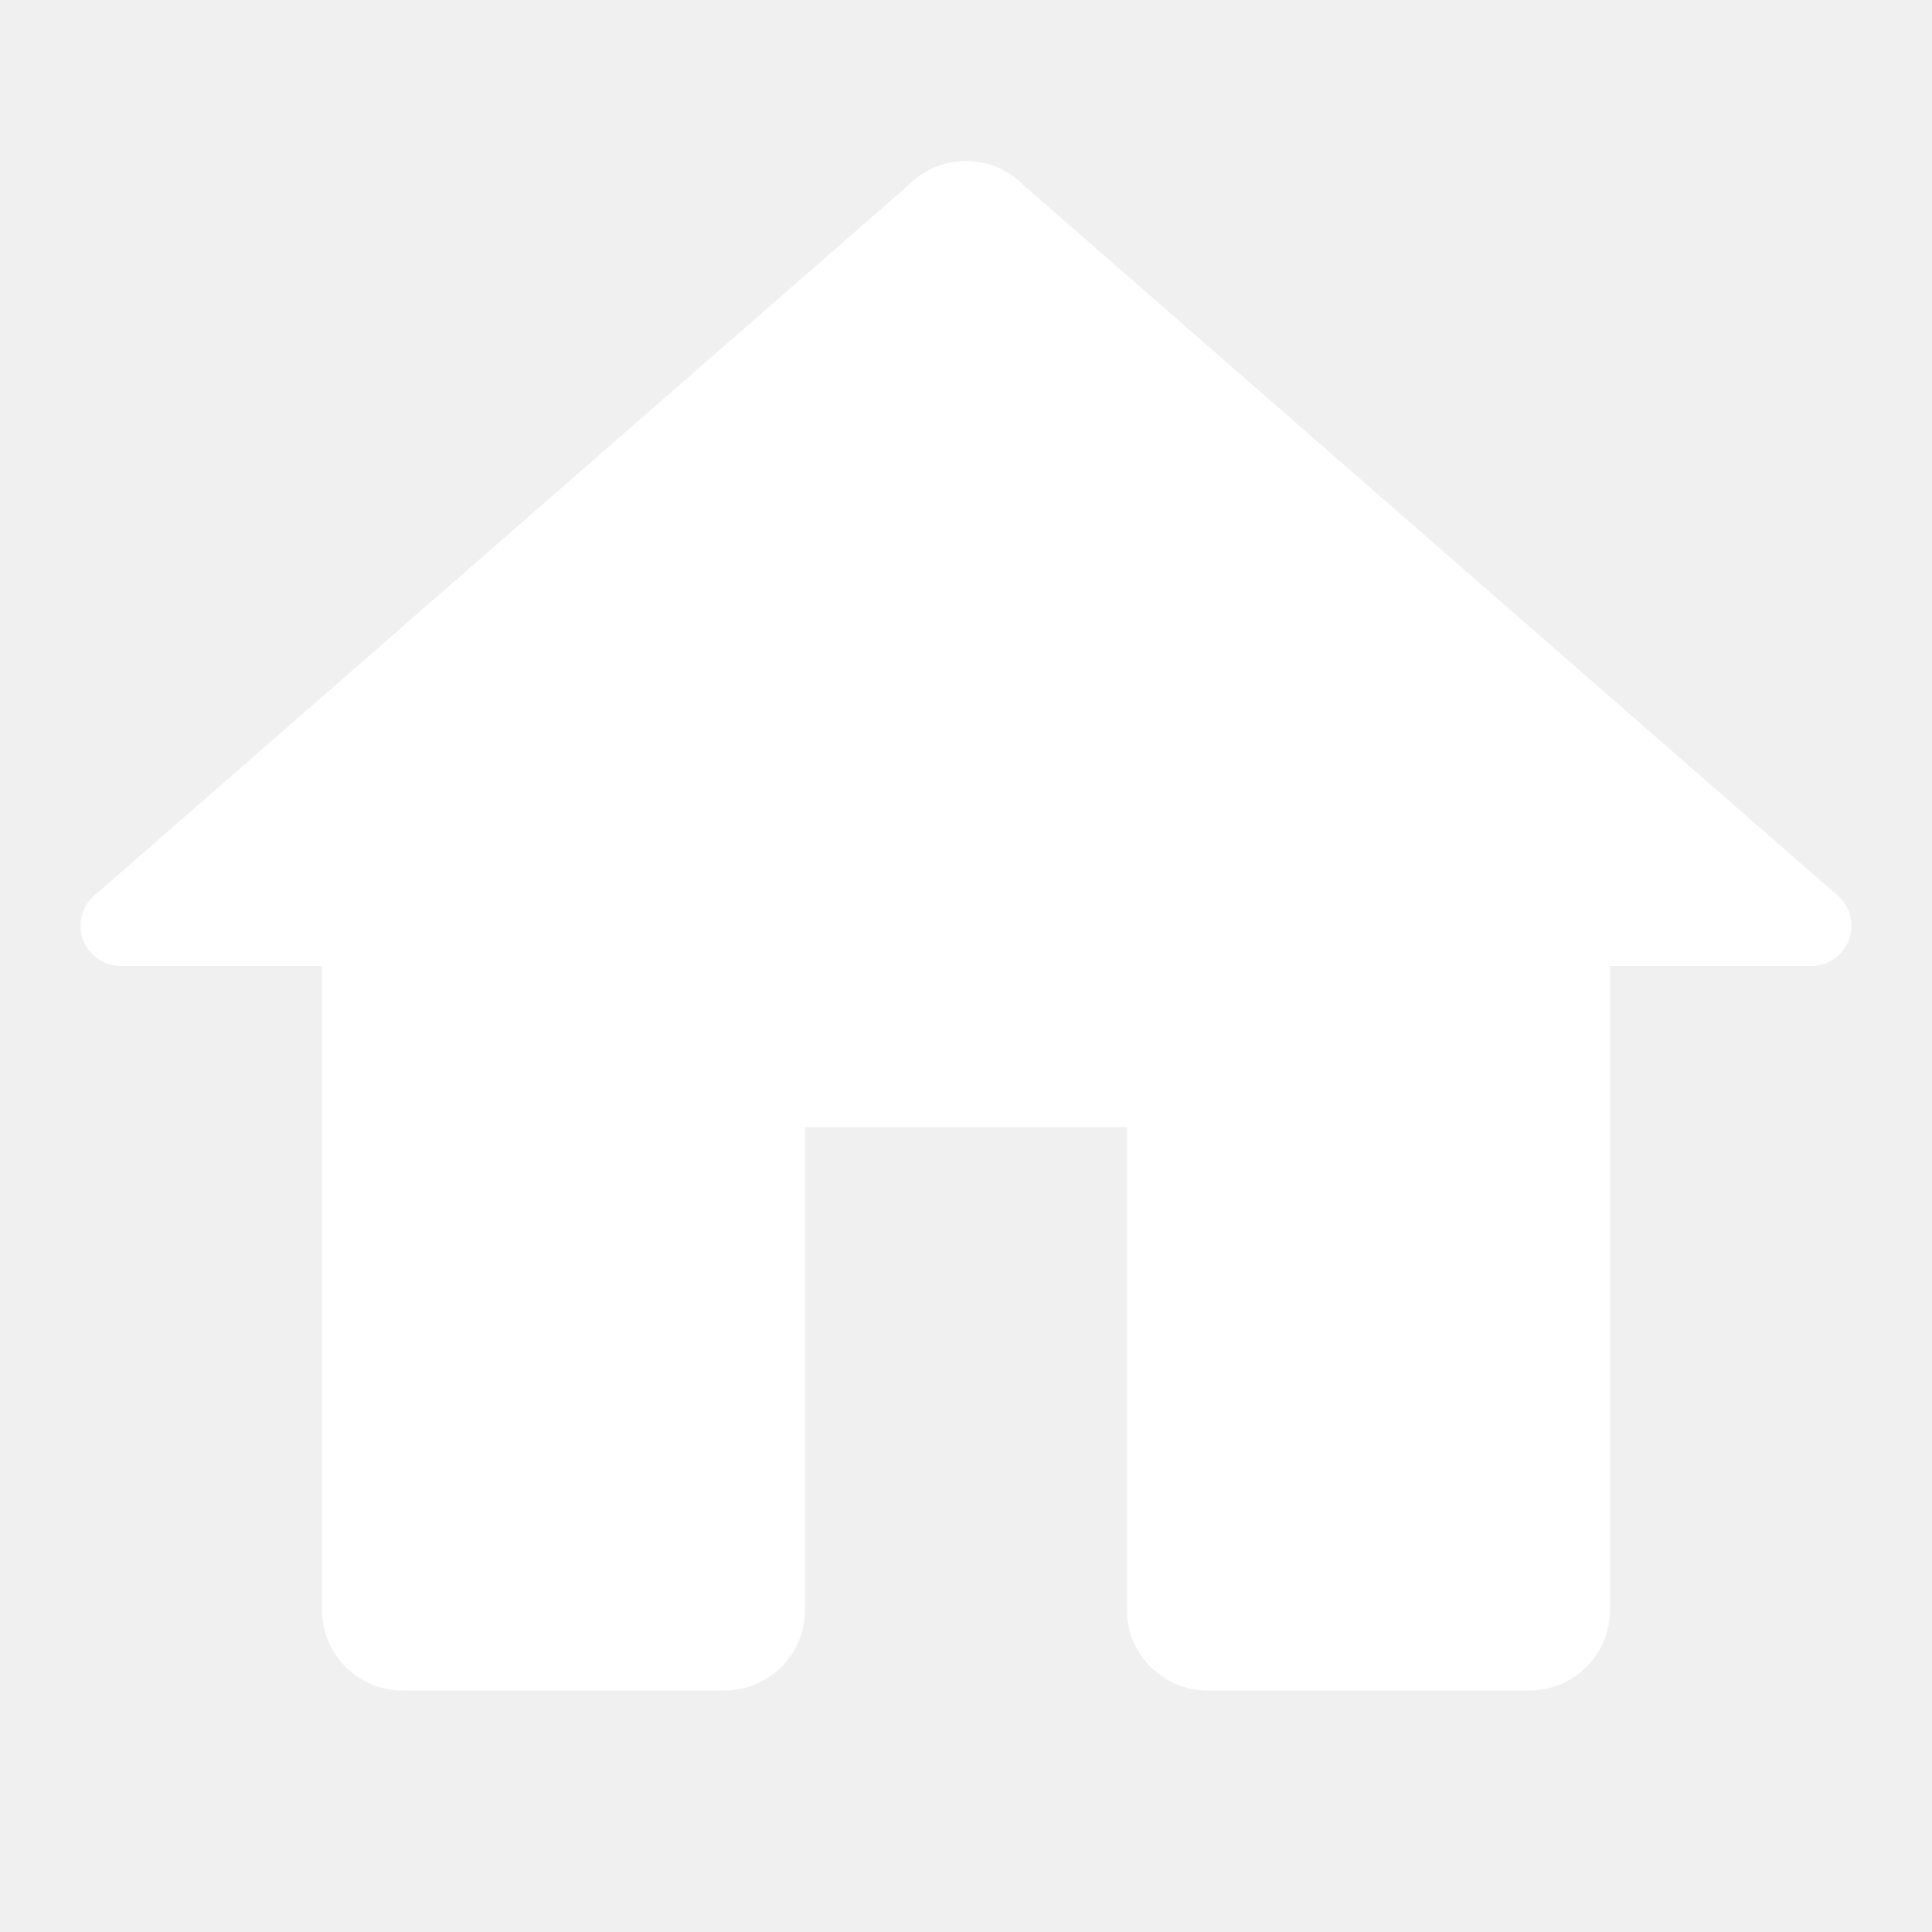
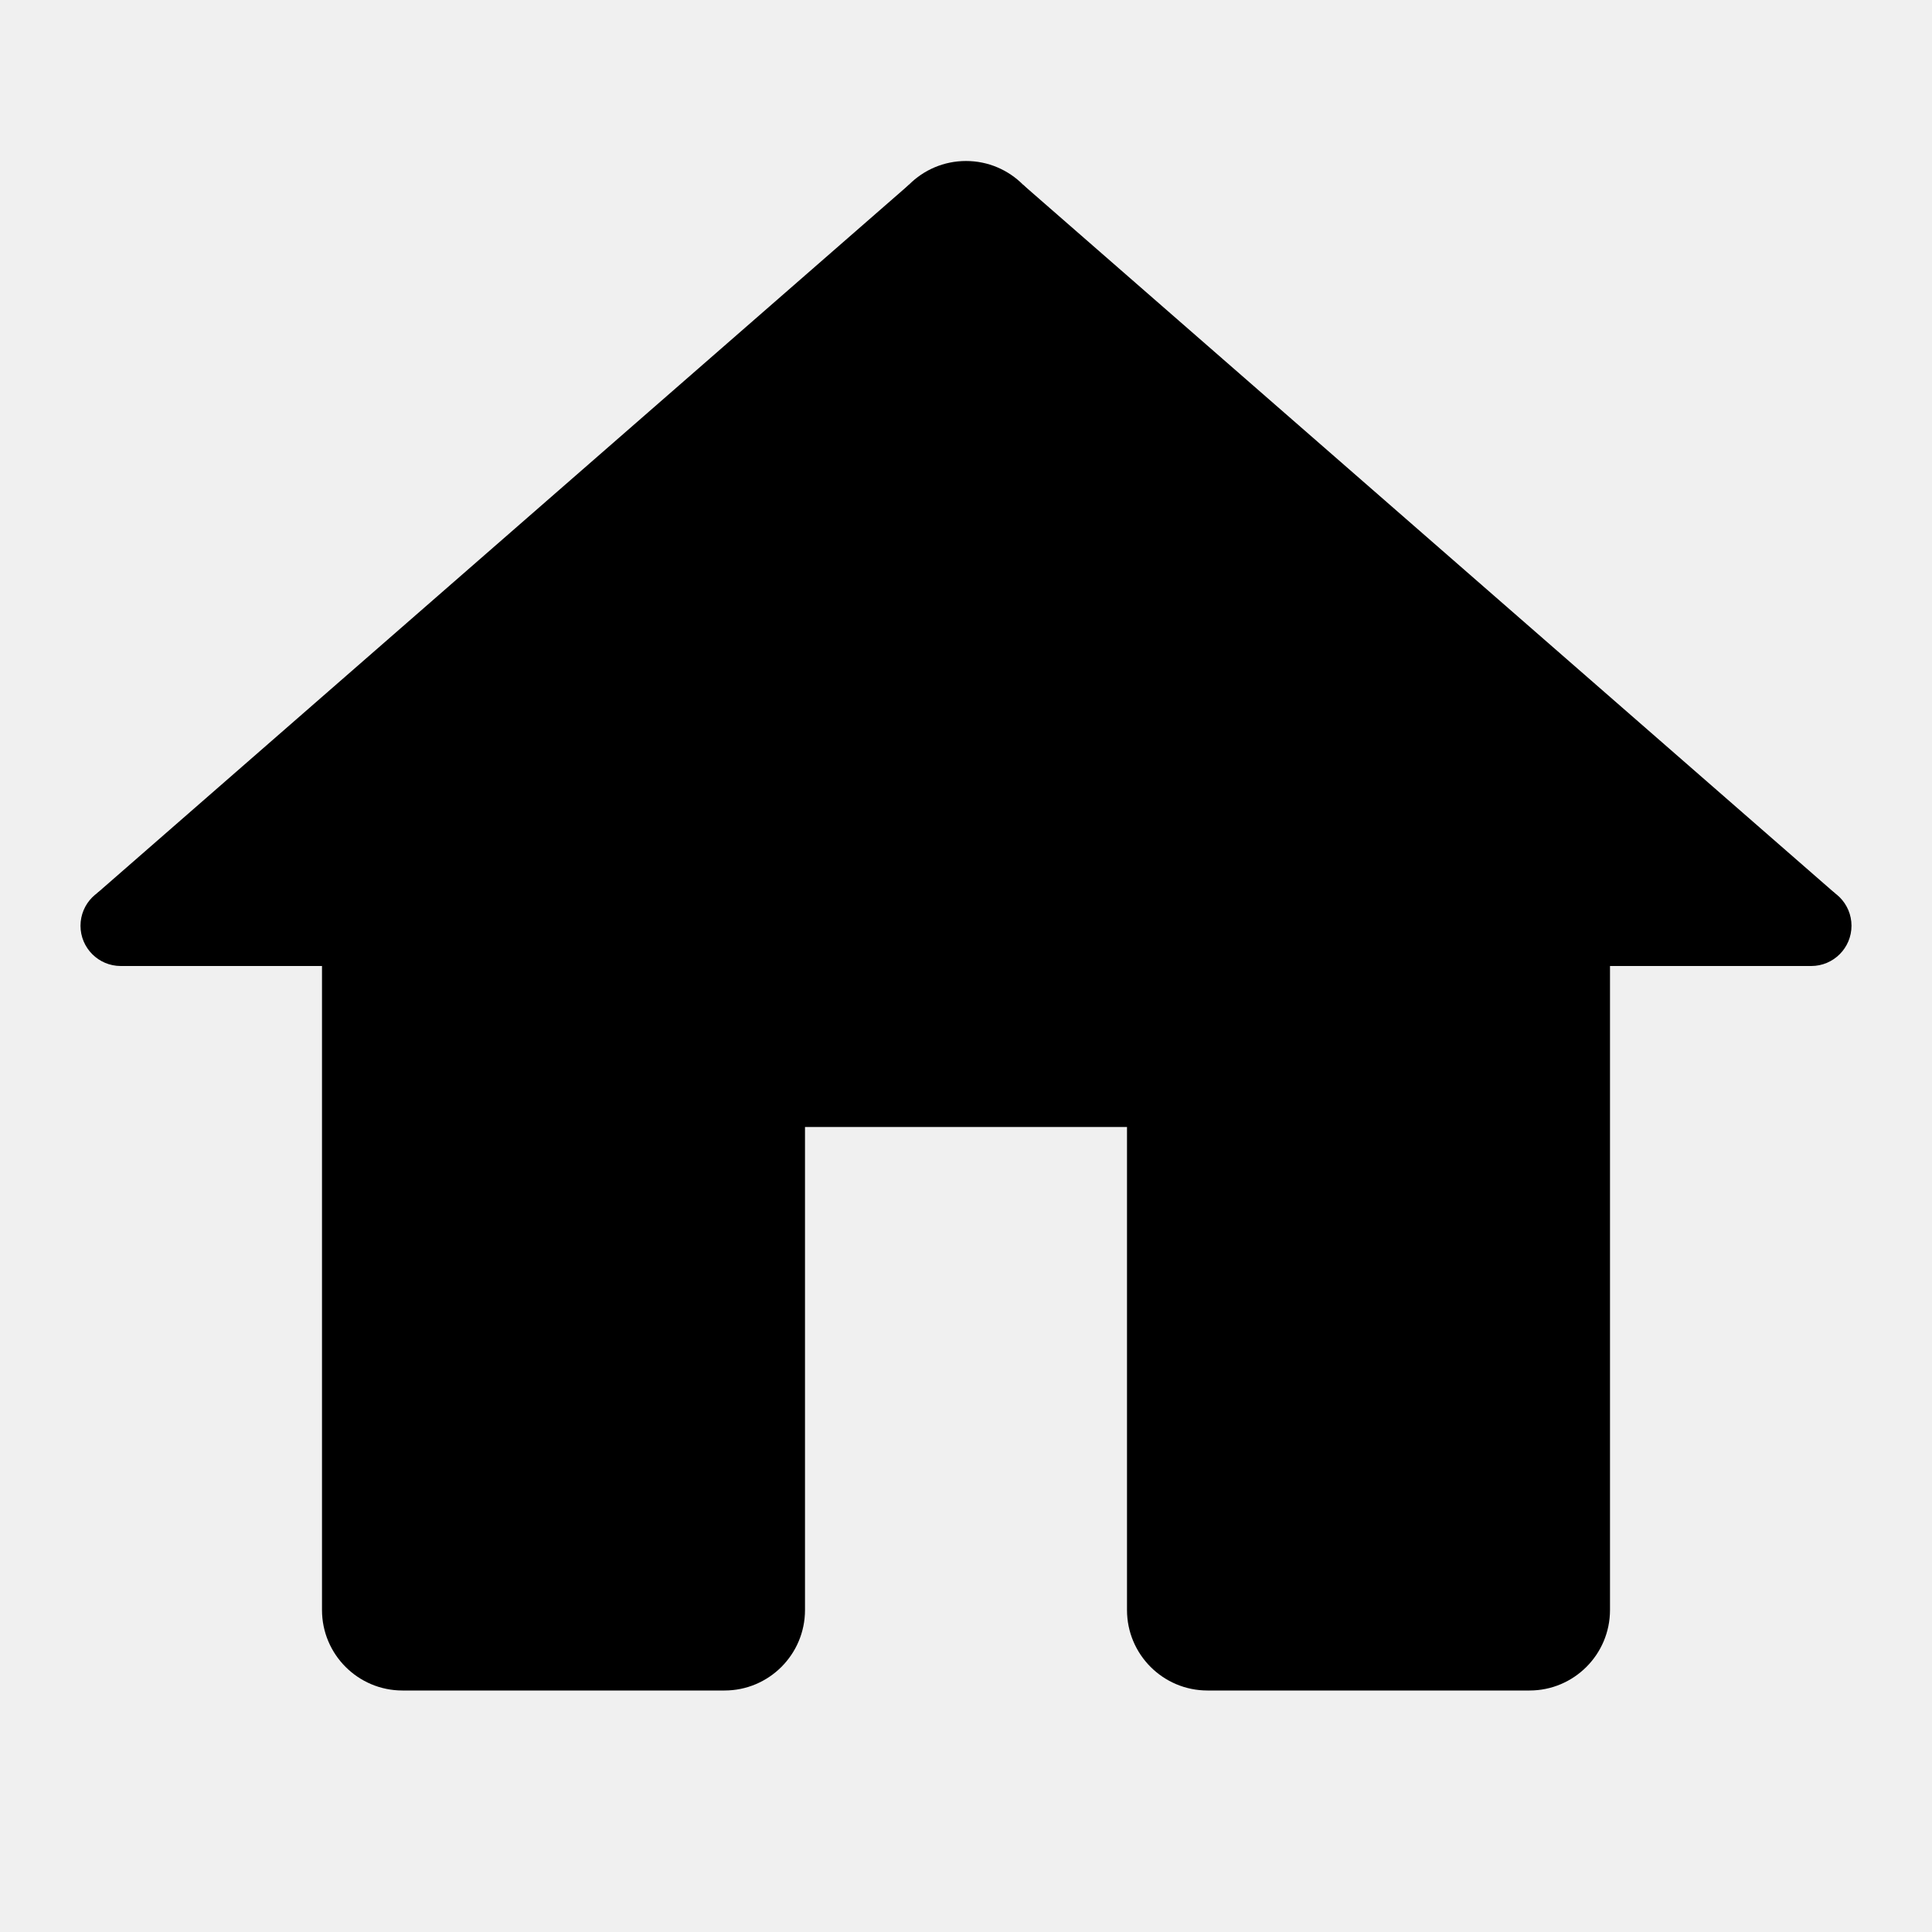
- <svg xmlns="http://www.w3.org/2000/svg" fill="#FFFFFF" viewBox="0 0 24 24" width="48px" height="48px">
+ <svg xmlns="http://www.w3.org/2000/svg" class="w-12 h-12 fill-white transition-all duration-300 hover:fill-orange-500" viewBox="0 0 24 24">
  <g id="Rounded">
    <circle cx="12" cy="3" r="1" />
    <circle cx="22.5" cy="11.5" r="0.5" />
    <circle cx="1.5" cy="11.5" r="0.5" />
-     <path d="M12.71,2.296L12,3.1l-0.71-0.804L1.203,11.098L1.5,12H4v8c0,0.552,0.448,1,1,1h4c0.552,0,1-0.448,1-1v-6h4v6c0,0.552,0.448,1,1,1h4c0.552,0,1-0.448,1-1v-8h2.5l0.297-0.902L12.71,2.296z" />
+     <path d="M12.71,2.296L12,3.1l-0.71-0.804L1.203,11.098L1.5,12H4v8c0,0.552,0.448,1,1,1h4c0.552,0,1-0.448,1-1v-6h4v6         c0,0.552,0.448,1,1,1h4c0.552,0,1-0.448,1-1v-8h2.5l0.297-0.902L12.71,2.296z" />
  </g>
</svg>
